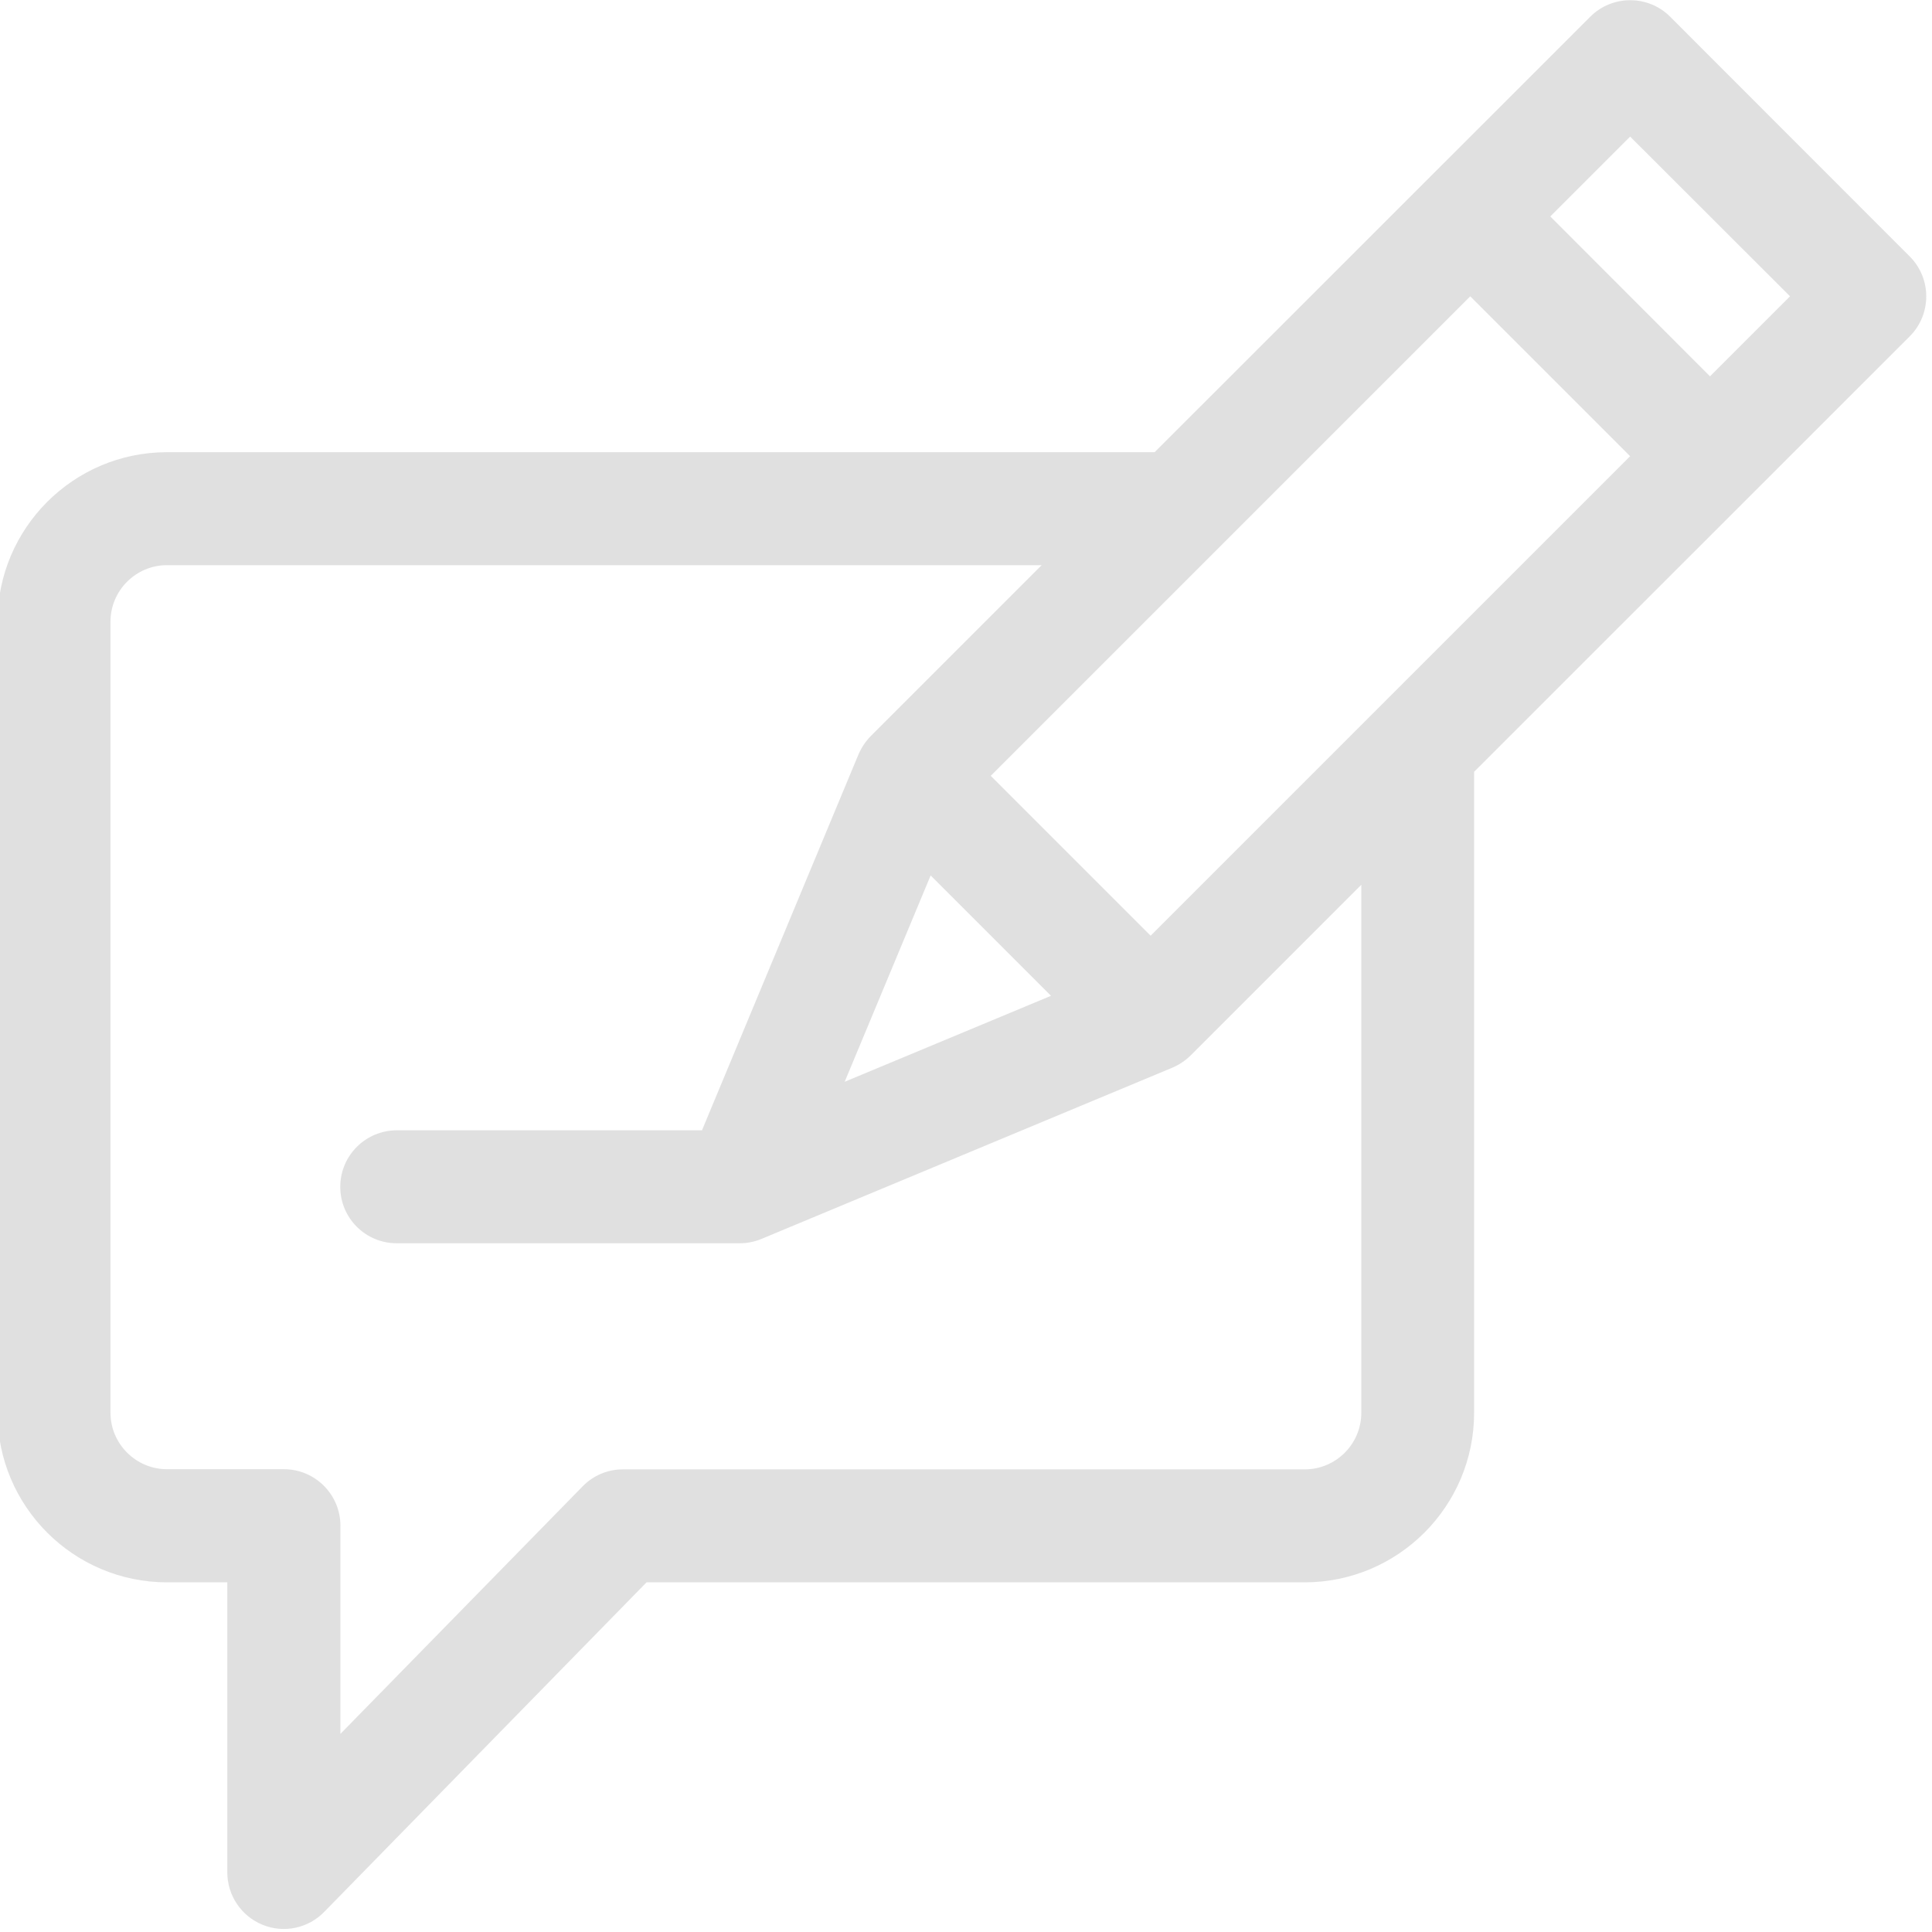
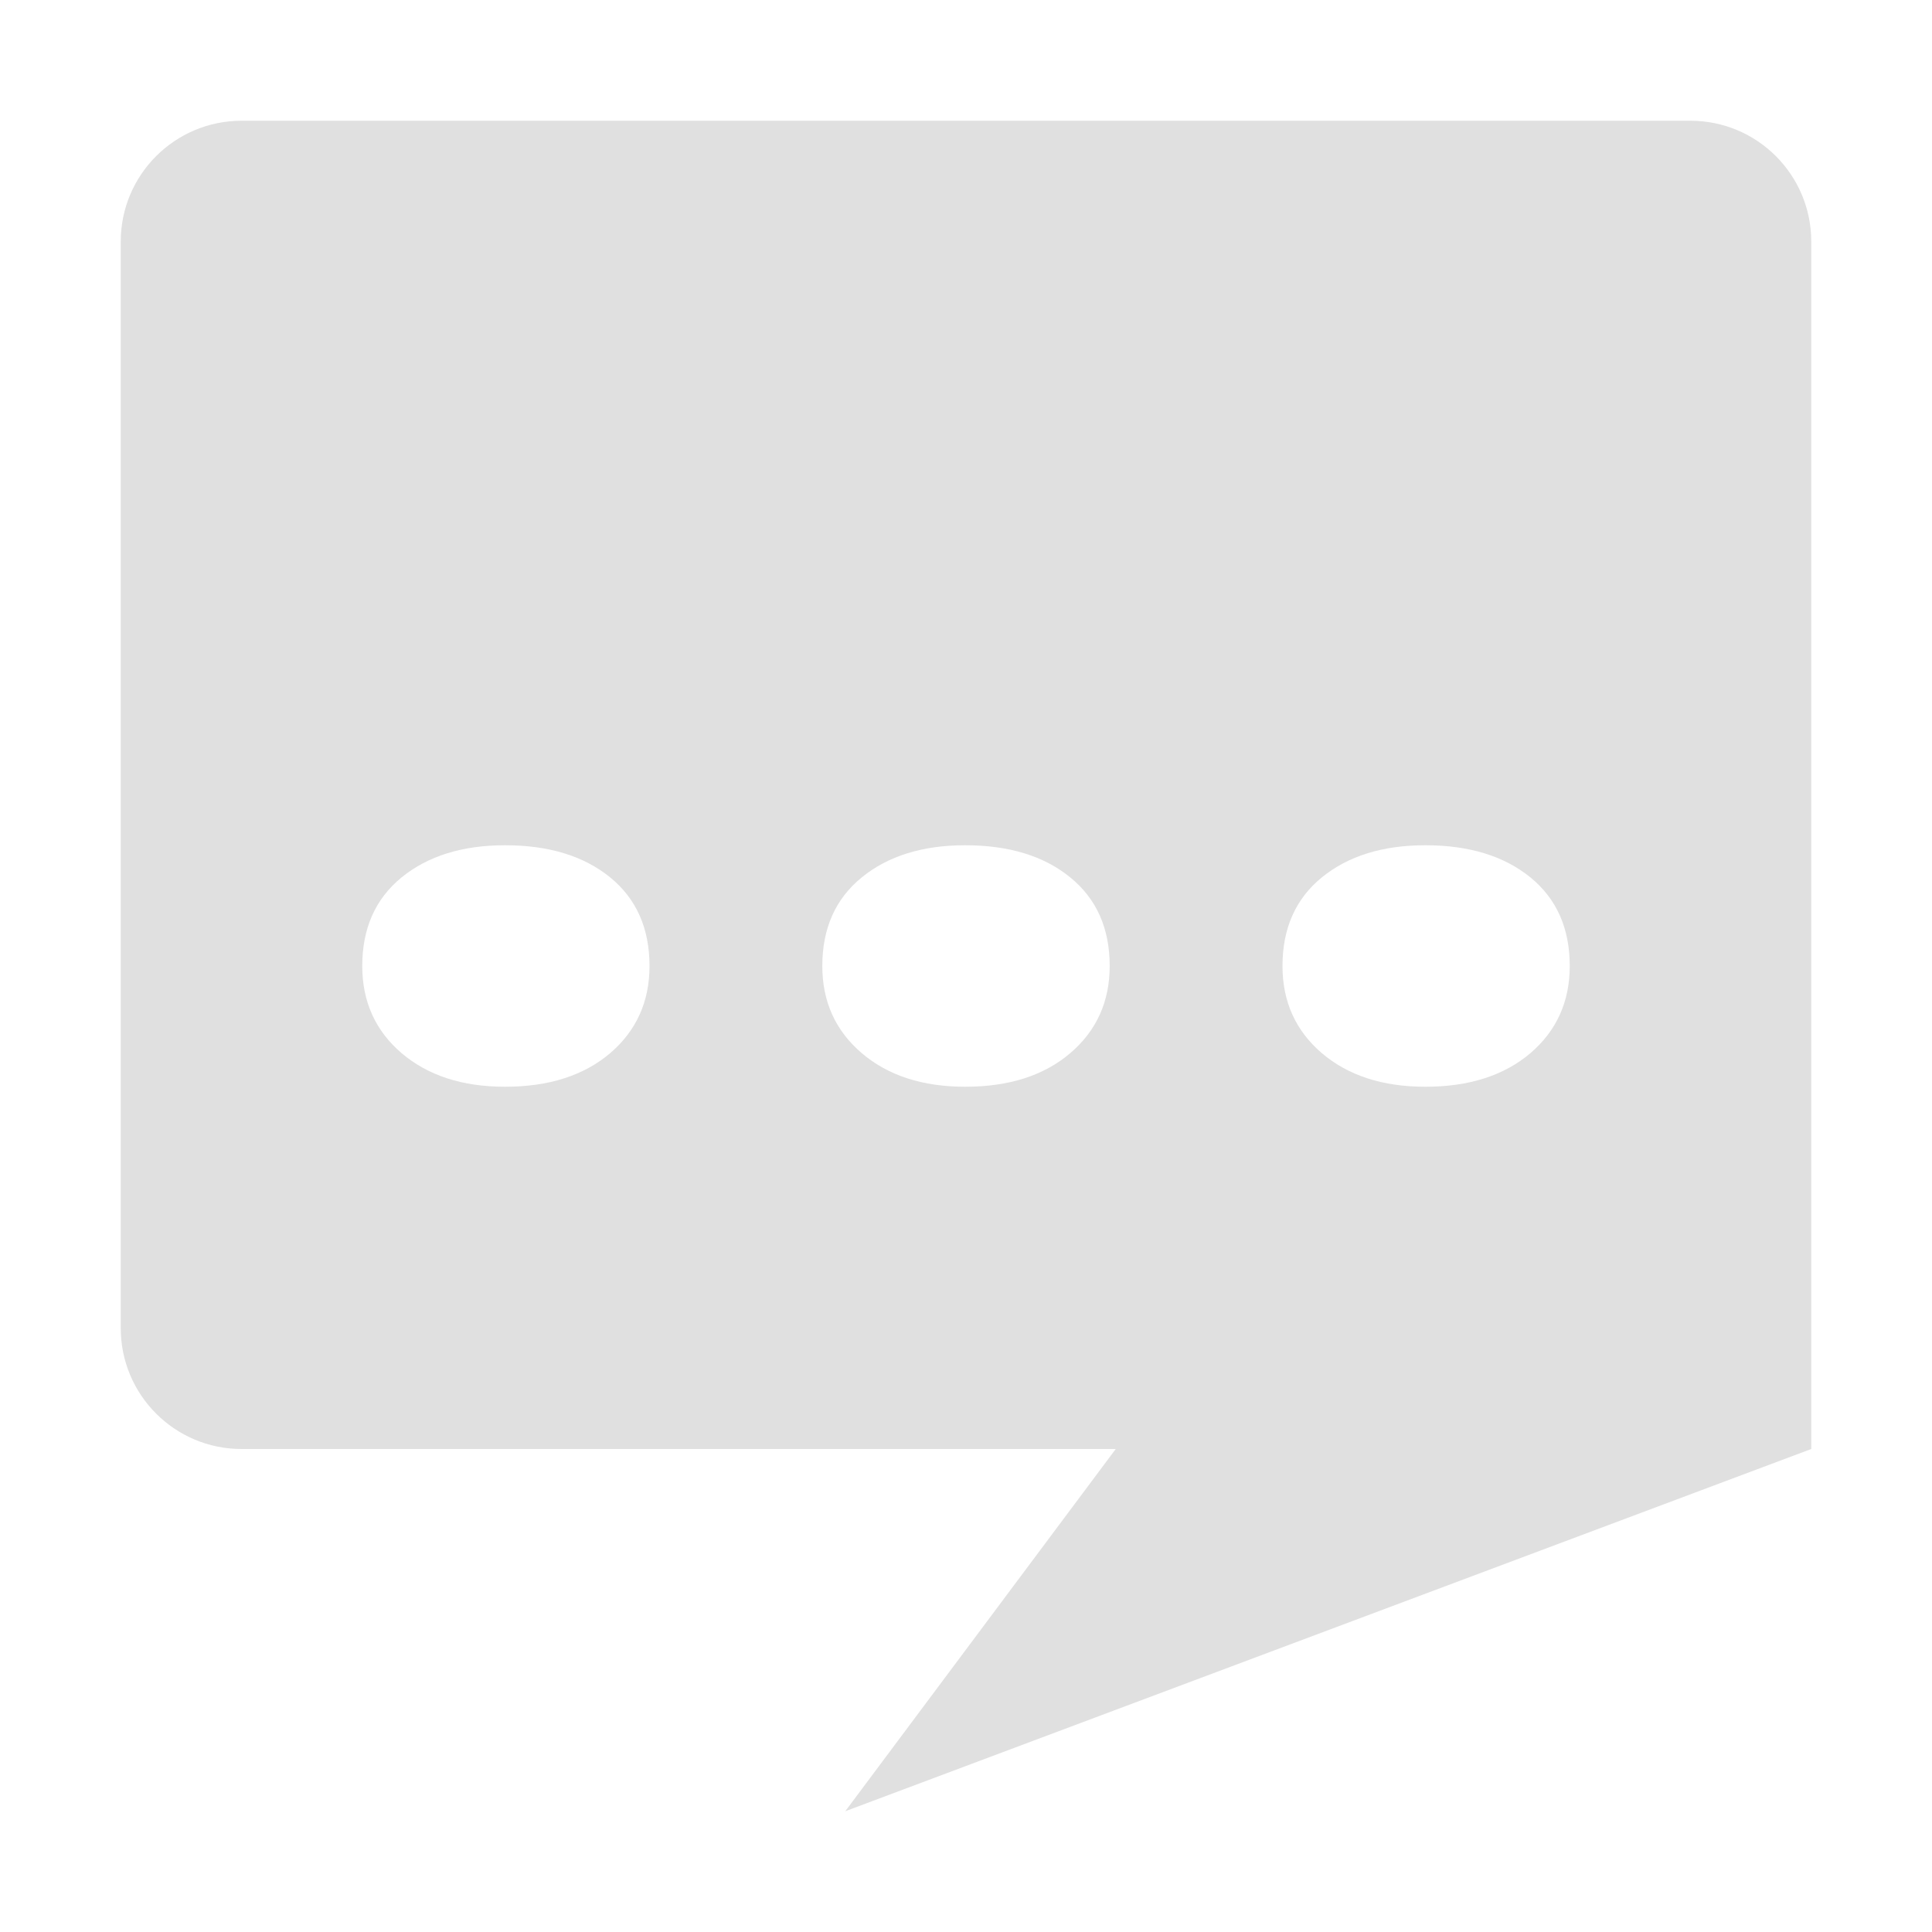
- <svg xmlns="http://www.w3.org/2000/svg" id="svg4" version="1.1" width="16" viewBox="0 0 12 12.023" height="16">
-   <defs id="defs8" />
-   <path style="fill:#e0e0e0;fill-opacity:0.996;stroke-width:0.023" id="path2" d="m 10.382,0.104 c -0.137,-0.137 -0.36,-0.137 -0.497,0 L 7.174,2.814 H 1.028 c -0.582,0 -1.055,0.473 -1.055,1.055 v 4.923 c 0,0.582 0.473,1.055 1.055,1.055 H 1.403 v 1.805 c 0,0.143 0.087,0.272 0.219,0.326 0.134,0.055 0.286,0.021 0.384,-0.08 l 2.006,-2.051 h 4.095 c 0.582,0 1.055,-0.473 1.055,-1.055 V 4.803 L 11.873,2.093 c 0.137,-0.137 0.137,-0.36 0,-0.497 z M 7.149,5.823 6.154,4.828 9.138,1.844 10.133,2.839 Z M 5.78,5.448 6.529,6.197 5.245,6.732 Z m 2.68,3.344 c 0,0.194 -0.158,0.352 -0.352,0.352 H 3.865 c -0.095,0 -0.185,0.038 -0.251,0.106 L 2.107,10.79 V 9.495 c 0,-0.194 -0.157,-0.352 -0.352,-0.352 H 1.028 c -0.194,0 -0.352,-0.158 -0.352,-0.352 V 3.869 c 0,-0.194 0.158,-0.352 0.352,-0.352 H 6.471 L 5.408,4.58 c -0.029,0.029 -0.058,0.07 -0.078,0.117 L 4.357,7.034 H 2.458 c -0.194,0 -0.352,0.157 -0.352,0.352 0,0.194 0.157,0.351 0.352,0.351 h 2.133 2.741e-4 c 0.045,0 0.094,-0.009 0.138,-0.028 L 7.28,6.646 c 0.042,-0.017 0.085,-0.045 0.118,-0.078 L 8.46,5.506 Z M 10.63,2.342 9.636,1.347 10.133,0.85 11.128,1.844 Z m 0,0" />
+ <svg xmlns="http://www.w3.org/2000/svg" width="16" height="16" viewBox="0 0 16 16" fill="none">
+   <path fill-rule="evenodd" clip-rule="evenodd" d="M1 2C1 1.448 1.448 1 2 1H14C14.552 1 15 1.448 15 2V10V11V12L7 15L9.24 12H2C1.448 12 1 11.552 1 11V2ZM3 8C3 7.688 3.109 7.443 3.326 7.266C3.544 7.089 3.829 7 4.183 7C4.545 7 4.835 7.089 5.053 7.266C5.27 7.443 5.379 7.688 5.379 8C5.379 8.295 5.27 8.536 5.053 8.722C4.835 8.907 4.545 9 4.183 9C3.829 9 3.544 8.907 3.326 8.722C3.109 8.536 3 8.295 3 8ZM6.81 8C6.81 7.688 6.919 7.443 7.137 7.266C7.354 7.089 7.64 7 7.993 7C8.356 7 8.646 7.089 8.863 7.266C9.081 7.443 9.19 7.688 9.19 8C9.19 8.295 9.081 8.536 8.863 8.722C8.646 8.907 8.356 9 7.993 9C7.64 9 7.354 8.907 7.137 8.722C6.919 8.536 6.81 8.295 6.81 8ZM10.947 7.266C10.73 7.443 10.621 7.688 10.621 8C10.621 8.295 10.73 8.536 10.947 8.722C11.165 8.907 11.45 9 11.804 9C12.166 9 12.456 8.907 12.674 8.722C12.891 8.536 13 8.295 13 8C13 7.688 12.891 7.443 12.674 7.266C12.456 7.089 12.166 7 11.804 7C11.45 7 11.165 7.089 10.947 7.266Z" fill="#E0E0E0" />
</svg>
